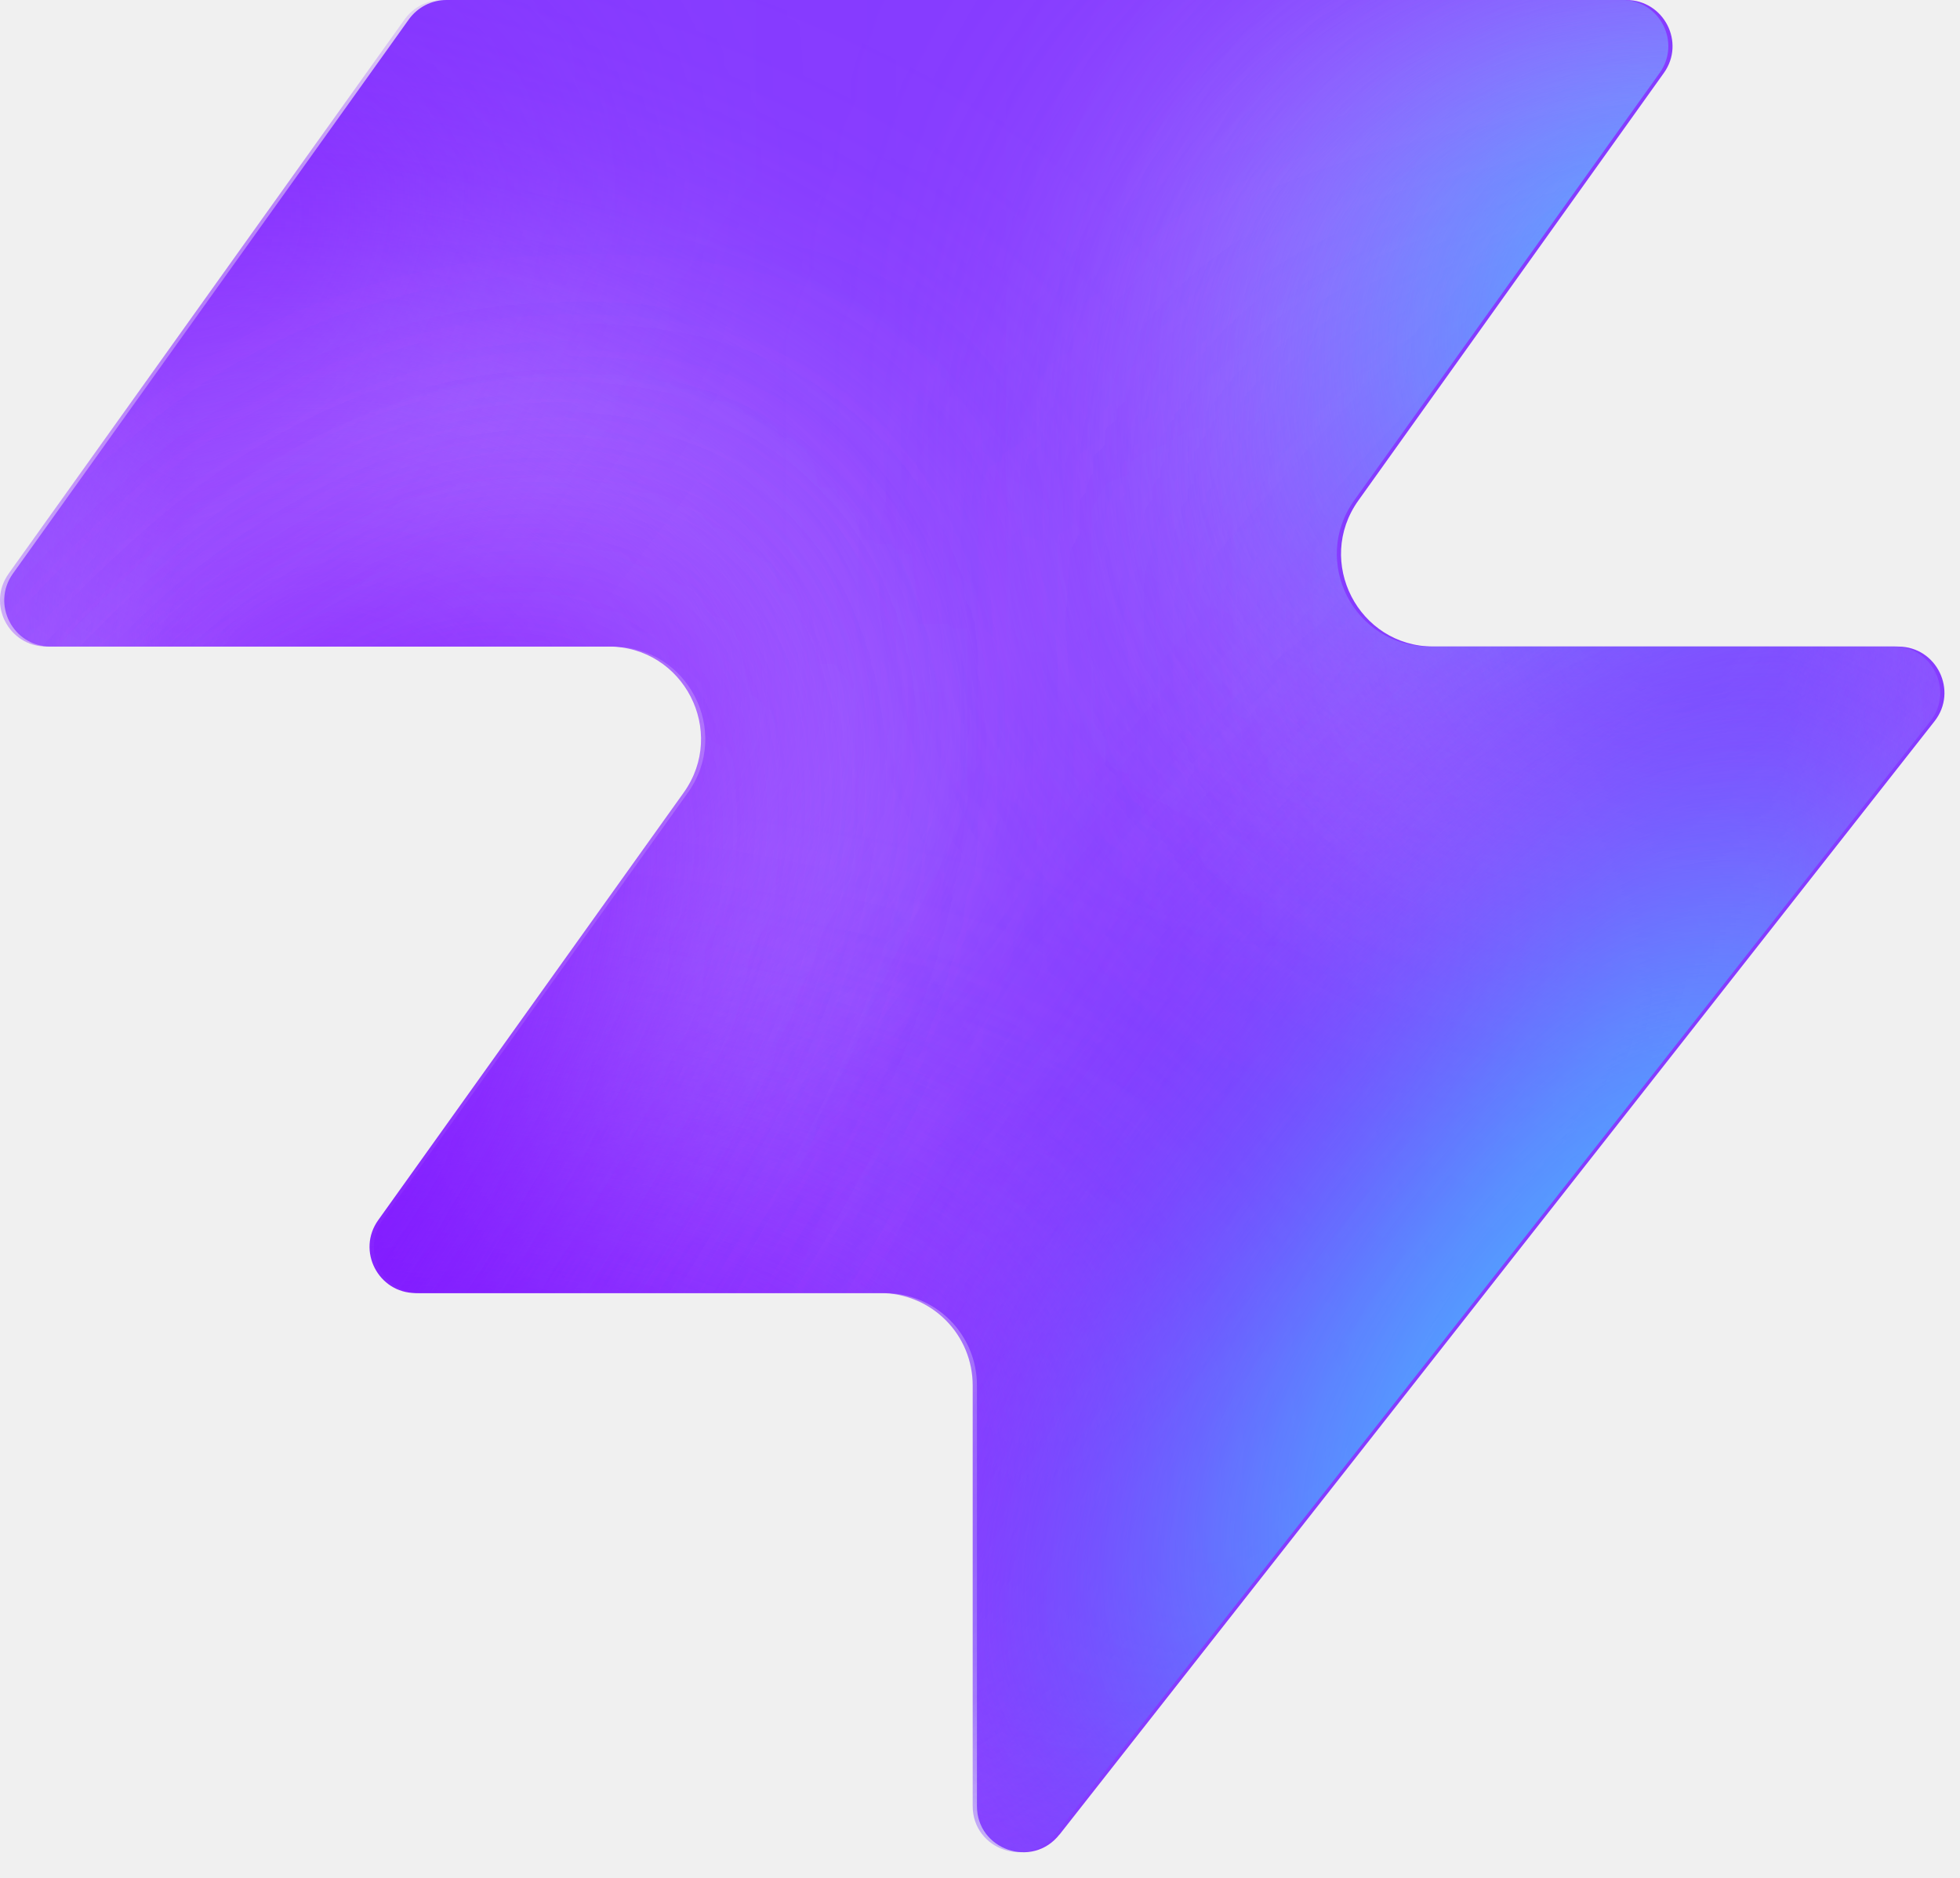
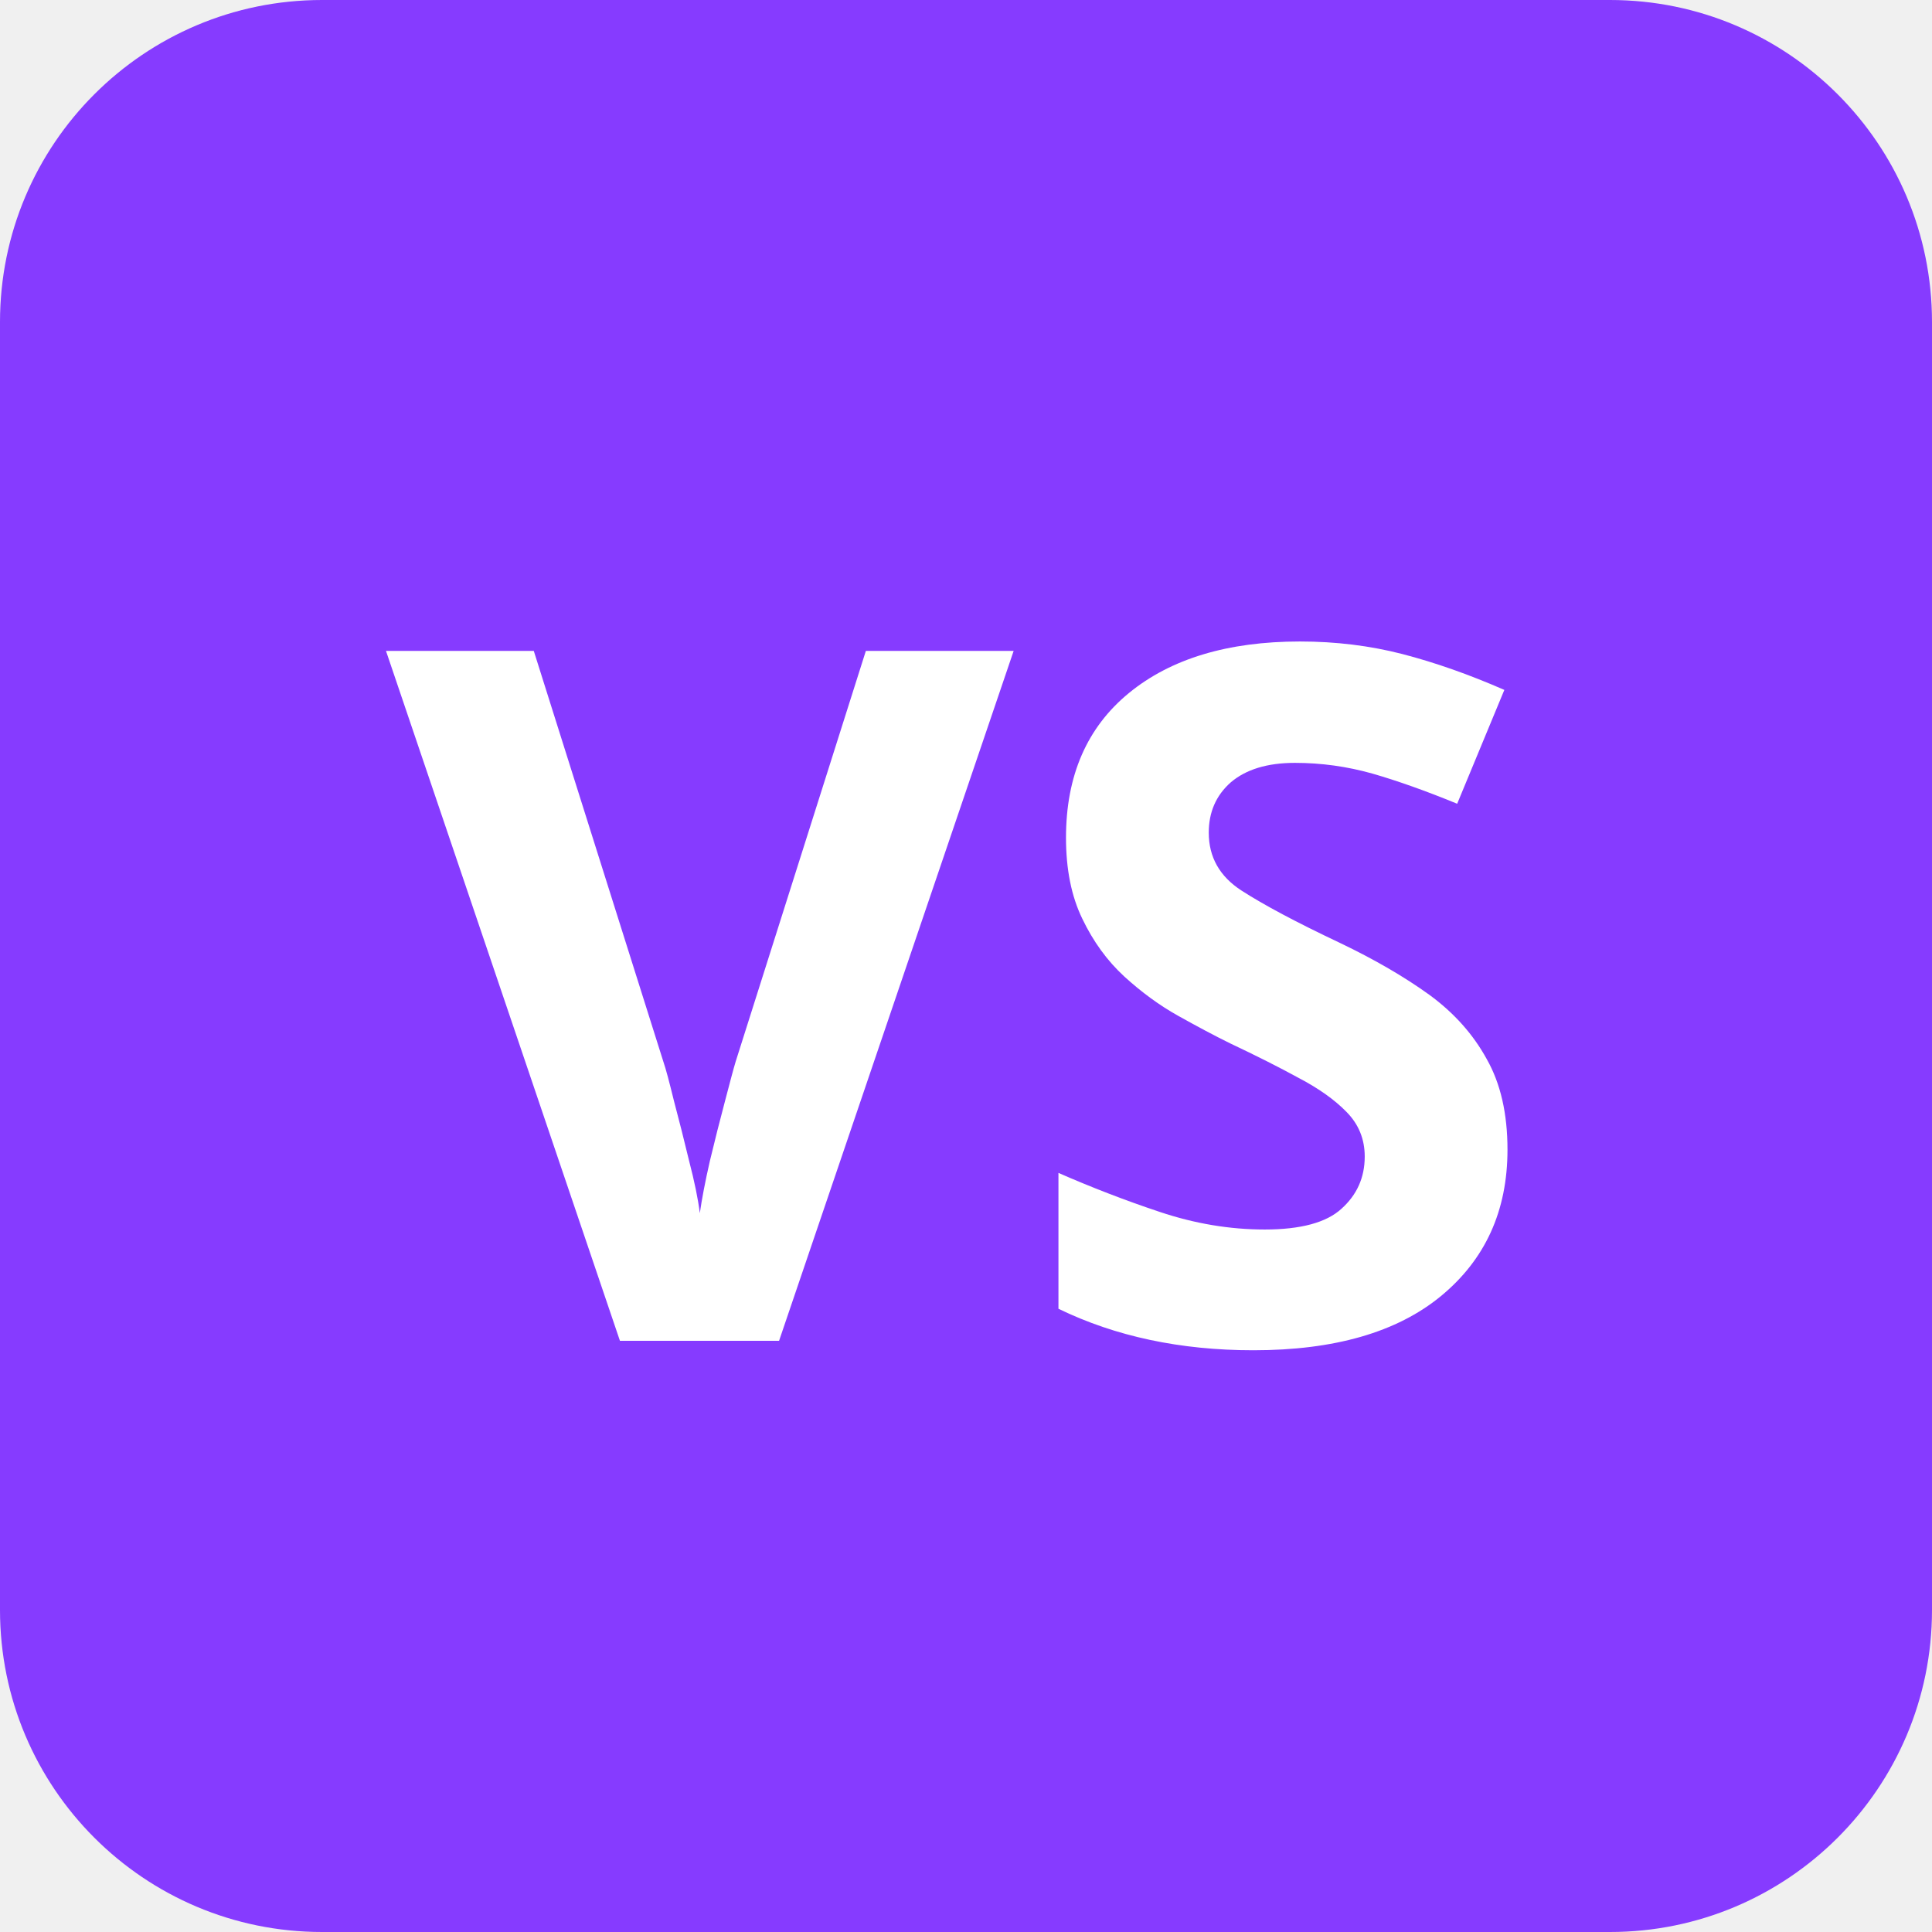
- <svg xmlns="http://www.w3.org/2000/svg" width="48" height="46" fill="none" viewBox="0 0 48 46">
-   <path fill="#863bff" d="M25.946 44.938c-.664.845-2.021.375-2.021-.698V33.937a2.26 2.26 0 0 0-2.262-2.262H10.287c-.92 0-1.456-1.04-.92-1.788l7.48-10.471c1.07-1.497 0-3.578-1.842-3.578H1.237c-.92 0-1.456-1.04-.92-1.788L10.013.474c.214-.297.556-.474.92-.474h28.894c.92 0 1.456 1.04.92 1.788l-7.48 10.471c-1.07 1.498 0 3.579 1.842 3.579h11.377c.943 0 1.473 1.088.89 1.83L25.947 44.94z" style="fill:#863bff;fill:color(display-p3 .525 .23 1);fill-opacity:1" />
-   <mask id="a" width="48" height="46" x="0" y="0" maskUnits="userSpaceOnUse" style="mask-type:alpha">
-     <path fill="#000" d="M25.842 44.938c-.664.844-2.021.375-2.021-.698V33.937a2.26 2.26 0 0 0-2.262-2.262H10.183c-.92 0-1.456-1.04-.92-1.788l7.48-10.471c1.07-1.498 0-3.579-1.842-3.579H1.133c-.92 0-1.456-1.04-.92-1.787L9.91.473c.214-.297.556-.474.92-.474h28.894c.92 0 1.456 1.04.92 1.788l-7.48 10.471c-1.07 1.498 0 3.578 1.842 3.578h11.377c.943 0 1.473 1.088.89 1.832L25.843 44.94z" style="fill:#000;fill-opacity:1" />
-   </mask>
-   <g mask="url(#a)">
-     <g filter="url(#b)">
-       <ellipse cx="5.508" cy="14.704" fill="#ede6ff" rx="5.508" ry="14.704" style="fill:#ede6ff;fill:color(display-p3 .927 .903 1);fill-opacity:1" transform="matrix(.00324 1 1 -.00324 -4.47 31.516)" />
-     </g>
-     <g filter="url(#c)">
-       <ellipse cx="10.399" cy="29.851" fill="#ede6ff" rx="10.399" ry="29.851" style="fill:#ede6ff;fill:color(display-p3 .927 .903 1);fill-opacity:1" transform="matrix(.00324 1 1 -.00324 -39.328 7.883)" />
-     </g>
-     <g filter="url(#d)">
-       <ellipse cx="5.508" cy="30.487" fill="#7e14ff" rx="5.508" ry="30.487" style="fill:#7e14ff;fill:color(display-p3 .492 .077 1);fill-opacity:1" transform="rotate(89.814 -25.913 -14.639)scale(1 -1)" />
-     </g>
-     <g filter="url(#e)">
-       <ellipse cx="5.508" cy="30.599" fill="#7e14ff" rx="5.508" ry="30.599" style="fill:#7e14ff;fill:color(display-p3 .492 .077 1);fill-opacity:1" transform="rotate(89.814 -32.644 -3.334)scale(1 -1)" />
-     </g>
-     <g filter="url(#f)">
-       <ellipse cx="5.508" cy="30.599" fill="#7e14ff" rx="5.508" ry="30.599" style="fill:#7e14ff;fill:color(display-p3 .492 .077 1);fill-opacity:1" transform="matrix(.00324 1 1 -.00324 -34.34 30.47)" />
-     </g>
-     <g filter="url(#g)">
-       <ellipse cx="14.072" cy="22.078" fill="#ede6ff" rx="14.072" ry="22.078" style="fill:#ede6ff;fill:color(display-p3 .927 .903 1);fill-opacity:1" transform="rotate(93.35 24.506 48.493)scale(-1 1)" />
-     </g>
-     <g filter="url(#h)">
-       <ellipse cx="3.47" cy="21.501" fill="#7e14ff" rx="3.47" ry="21.501" style="fill:#7e14ff;fill:color(display-p3 .492 .077 1);fill-opacity:1" transform="rotate(89.009 28.708 47.59)scale(-1 1)" />
-     </g>
-     <g filter="url(#i)">
-       <ellipse cx="3.47" cy="21.501" fill="#7e14ff" rx="3.47" ry="21.501" style="fill:#7e14ff;fill:color(display-p3 .492 .077 1);fill-opacity:1" transform="rotate(89.009 28.708 47.59)scale(-1 1)" />
-     </g>
-     <g filter="url(#j)">
-       <ellipse cx=".387" cy="8.972" fill="#7e14ff" rx="4.407" ry="29.108" style="fill:#7e14ff;fill:color(display-p3 .492 .077 1);fill-opacity:1" transform="rotate(39.51 .387 8.972)" />
-     </g>
-     <g filter="url(#k)">
-       <ellipse cx="47.523" cy="-6.092" fill="#7e14ff" rx="4.407" ry="29.108" style="fill:#7e14ff;fill:color(display-p3 .492 .077 1);fill-opacity:1" transform="rotate(37.892 47.523 -6.092)" />
-     </g>
-     <g filter="url(#l)">
-       <ellipse cx="41.412" cy="6.333" fill="#47bfff" rx="5.971" ry="9.665" style="fill:#47bfff;fill:color(display-p3 .28 .748 1);fill-opacity:1" transform="rotate(37.892 41.412 6.333)" />
-     </g>
-     <g filter="url(#m)">
-       <ellipse cx="-1.879" cy="38.332" fill="#7e14ff" rx="4.407" ry="29.108" style="fill:#7e14ff;fill:color(display-p3 .492 .077 1);fill-opacity:1" transform="rotate(37.892 -1.88 38.332)" />
-     </g>
-     <g filter="url(#n)">
-       <ellipse cx="-1.879" cy="38.332" fill="#7e14ff" rx="4.407" ry="29.108" style="fill:#7e14ff;fill:color(display-p3 .492 .077 1);fill-opacity:1" transform="rotate(37.892 -1.88 38.332)" />
-     </g>
-     <g filter="url(#o)">
-       <ellipse cx="35.651" cy="29.907" fill="#7e14ff" rx="4.407" ry="29.108" style="fill:#7e14ff;fill:color(display-p3 .492 .077 1);fill-opacity:1" transform="rotate(37.892 35.651 29.907)" />
-     </g>
-     <g filter="url(#p)">
-       <ellipse cx="38.418" cy="32.4" fill="#47bfff" rx="5.971" ry="15.297" style="fill:#47bfff;fill:color(display-p3 .28 .748 1);fill-opacity:1" transform="rotate(37.892 38.418 32.4)" />
-     </g>
-   </g>
-   <defs>
-     <filter id="b" width="60.045" height="41.654" x="-19.77" y="16.149" color-interpolation-filters="sRGB" filterUnits="userSpaceOnUse">
-       <feFlood flood-opacity="0" result="BackgroundImageFix" />
-       <feBlend in="SourceGraphic" in2="BackgroundImageFix" result="shape" />
-       <feGaussianBlur result="effect1_foregroundBlur_2002_17158" stdDeviation="7.659" />
-     </filter>
-     <filter id="c" width="90.34" height="51.437" x="-54.613" y="-7.533" color-interpolation-filters="sRGB" filterUnits="userSpaceOnUse">
-       <feFlood flood-opacity="0" result="BackgroundImageFix" />
-       <feBlend in="SourceGraphic" in2="BackgroundImageFix" result="shape" />
-       <feGaussianBlur result="effect1_foregroundBlur_2002_17158" stdDeviation="7.659" />
-     </filter>
-     <filter id="d" width="79.355" height="29.4" x="-49.64" y="2.03" color-interpolation-filters="sRGB" filterUnits="userSpaceOnUse">
-       <feFlood flood-opacity="0" result="BackgroundImageFix" />
-       <feBlend in="SourceGraphic" in2="BackgroundImageFix" result="shape" />
-       <feGaussianBlur result="effect1_foregroundBlur_2002_17158" stdDeviation="4.596" />
-     </filter>
-     <filter id="e" width="79.579" height="29.4" x="-45.045" y="20.029" color-interpolation-filters="sRGB" filterUnits="userSpaceOnUse">
-       <feFlood flood-opacity="0" result="BackgroundImageFix" />
-       <feBlend in="SourceGraphic" in2="BackgroundImageFix" result="shape" />
-       <feGaussianBlur result="effect1_foregroundBlur_2002_17158" stdDeviation="4.596" />
-     </filter>
-     <filter id="f" width="79.579" height="29.4" x="-43.513" y="21.178" color-interpolation-filters="sRGB" filterUnits="userSpaceOnUse">
-       <feFlood flood-opacity="0" result="BackgroundImageFix" />
-       <feBlend in="SourceGraphic" in2="BackgroundImageFix" result="shape" />
-       <feGaussianBlur result="effect1_foregroundBlur_2002_17158" stdDeviation="4.596" />
-     </filter>
-     <filter id="g" width="74.749" height="58.852" x="15.756" y="-17.901" color-interpolation-filters="sRGB" filterUnits="userSpaceOnUse">
-       <feFlood flood-opacity="0" result="BackgroundImageFix" />
-       <feBlend in="SourceGraphic" in2="BackgroundImageFix" result="shape" />
-       <feGaussianBlur result="effect1_foregroundBlur_2002_17158" stdDeviation="7.659" />
-     </filter>
-     <filter id="h" width="61.377" height="25.362" x="23.548" y="2.284" color-interpolation-filters="sRGB" filterUnits="userSpaceOnUse">
-       <feFlood flood-opacity="0" result="BackgroundImageFix" />
-       <feBlend in="SourceGraphic" in2="BackgroundImageFix" result="shape" />
-       <feGaussianBlur result="effect1_foregroundBlur_2002_17158" stdDeviation="4.596" />
-     </filter>
-     <filter id="i" width="61.377" height="25.362" x="23.548" y="2.284" color-interpolation-filters="sRGB" filterUnits="userSpaceOnUse">
-       <feFlood flood-opacity="0" result="BackgroundImageFix" />
-       <feBlend in="SourceGraphic" in2="BackgroundImageFix" result="shape" />
-       <feGaussianBlur result="effect1_foregroundBlur_2002_17158" stdDeviation="4.596" />
-     </filter>
-     <filter id="j" width="56.045" height="63.649" x="-27.636" y="-22.853" color-interpolation-filters="sRGB" filterUnits="userSpaceOnUse">
-       <feFlood flood-opacity="0" result="BackgroundImageFix" />
-       <feBlend in="SourceGraphic" in2="BackgroundImageFix" result="shape" />
-       <feGaussianBlur result="effect1_foregroundBlur_2002_17158" stdDeviation="4.596" />
-     </filter>
-     <filter id="k" width="54.814" height="64.646" x="20.116" y="-38.415" color-interpolation-filters="sRGB" filterUnits="userSpaceOnUse">
-       <feFlood flood-opacity="0" result="BackgroundImageFix" />
-       <feBlend in="SourceGraphic" in2="BackgroundImageFix" result="shape" />
-       <feGaussianBlur result="effect1_foregroundBlur_2002_17158" stdDeviation="4.596" />
-     </filter>
-     <filter id="l" width="33.541" height="35.313" x="24.641" y="-11.323" color-interpolation-filters="sRGB" filterUnits="userSpaceOnUse">
-       <feFlood flood-opacity="0" result="BackgroundImageFix" />
-       <feBlend in="SourceGraphic" in2="BackgroundImageFix" result="shape" />
-       <feGaussianBlur result="effect1_foregroundBlur_2002_17158" stdDeviation="4.596" />
-     </filter>
-     <filter id="m" width="54.814" height="64.646" x="-29.286" y="6.009" color-interpolation-filters="sRGB" filterUnits="userSpaceOnUse">
-       <feFlood flood-opacity="0" result="BackgroundImageFix" />
-       <feBlend in="SourceGraphic" in2="BackgroundImageFix" result="shape" />
-       <feGaussianBlur result="effect1_foregroundBlur_2002_17158" stdDeviation="4.596" />
-     </filter>
-     <filter id="n" width="54.814" height="64.646" x="-29.286" y="6.009" color-interpolation-filters="sRGB" filterUnits="userSpaceOnUse">
-       <feFlood flood-opacity="0" result="BackgroundImageFix" />
-       <feBlend in="SourceGraphic" in2="BackgroundImageFix" result="shape" />
-       <feGaussianBlur result="effect1_foregroundBlur_2002_17158" stdDeviation="4.596" />
-     </filter>
-     <filter id="o" width="54.814" height="64.646" x="8.244" y="-2.416" color-interpolation-filters="sRGB" filterUnits="userSpaceOnUse">
-       <feFlood flood-opacity="0" result="BackgroundImageFix" />
-       <feBlend in="SourceGraphic" in2="BackgroundImageFix" result="shape" />
-       <feGaussianBlur result="effect1_foregroundBlur_2002_17158" stdDeviation="4.596" />
-     </filter>
-     <filter id="p" width="39.409" height="43.623" x="18.713" y="10.588" color-interpolation-filters="sRGB" filterUnits="userSpaceOnUse">
-       <feFlood flood-opacity="0" result="BackgroundImageFix" />
-       <feBlend in="SourceGraphic" in2="BackgroundImageFix" result="shape" />
-       <feGaussianBlur result="effect1_foregroundBlur_2002_17158" stdDeviation="4.596" />
-     </filter>
-   </defs>
+ <svg xmlns="http://www.w3.org/2000/svg" width="48" height="48" viewBox="0 0 48 48">
+   <rect width="48" height="48" rx="8" fill="#863bff" />
+   <text x="50%" y="50%" dominant-baseline="central" text-anchor="middle" fill="#ffffff" font-family="sans-serif" font-size="24" font-weight="bold">VS</text>
</svg>
